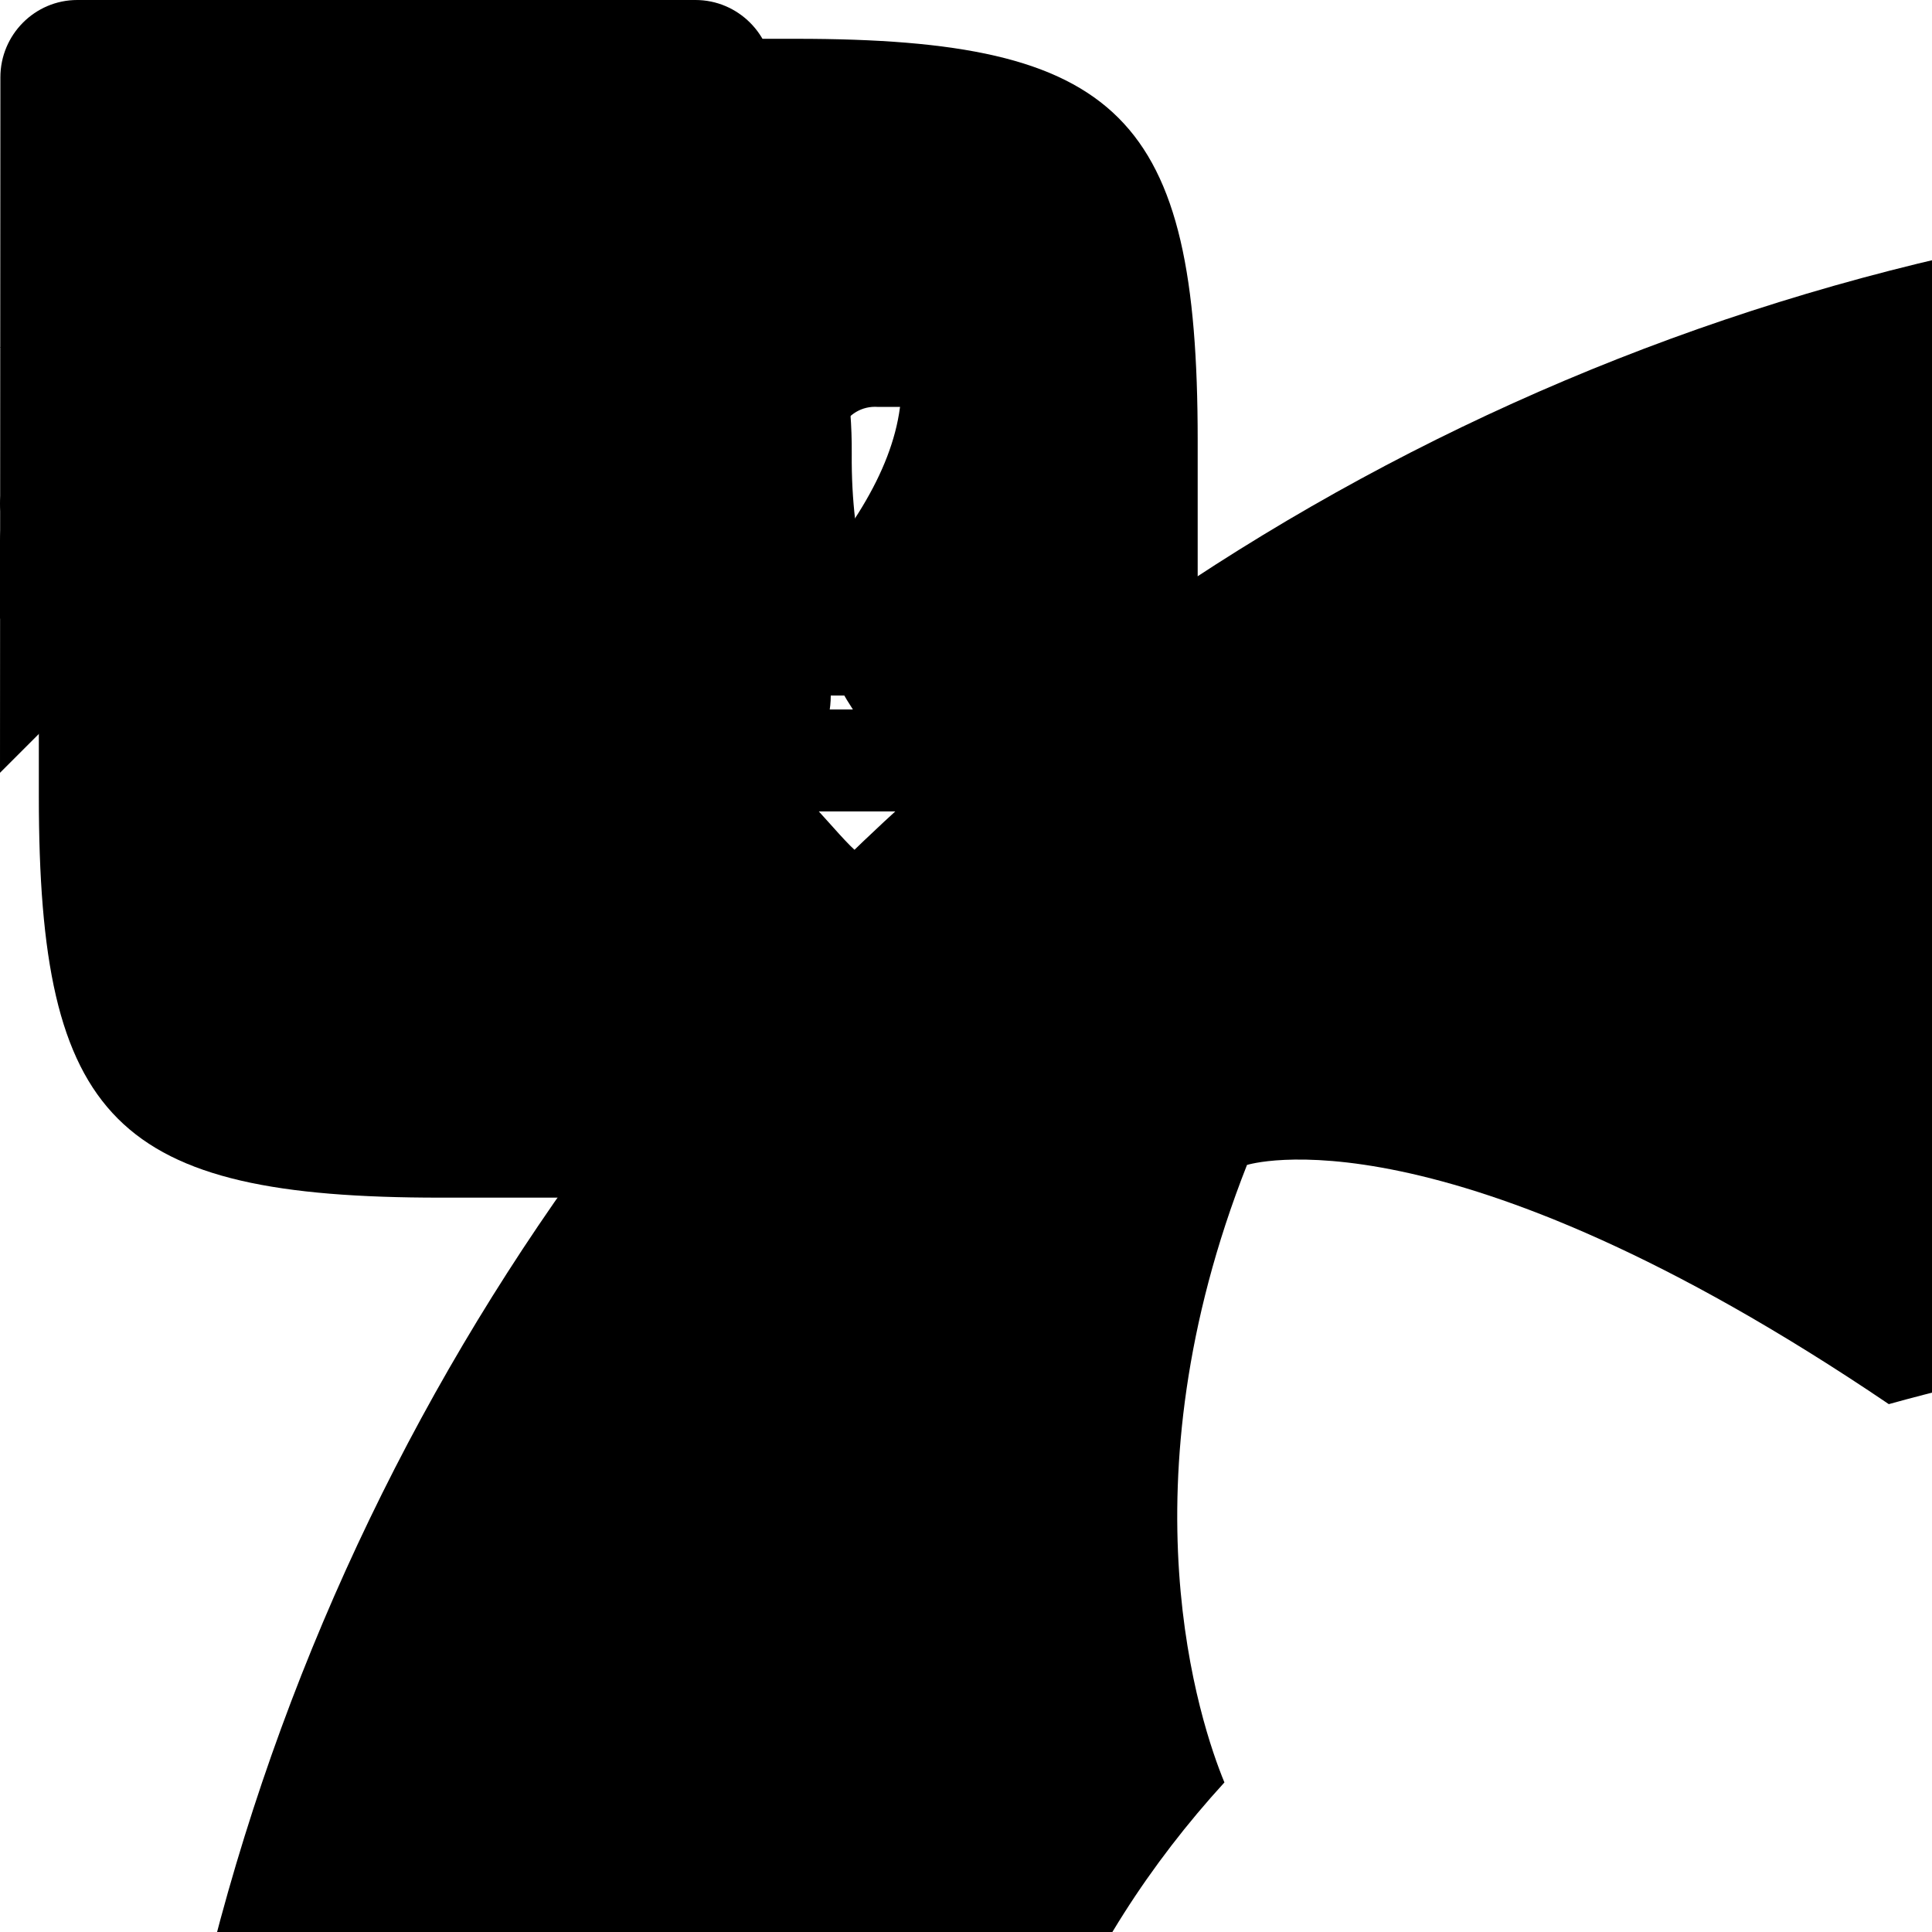
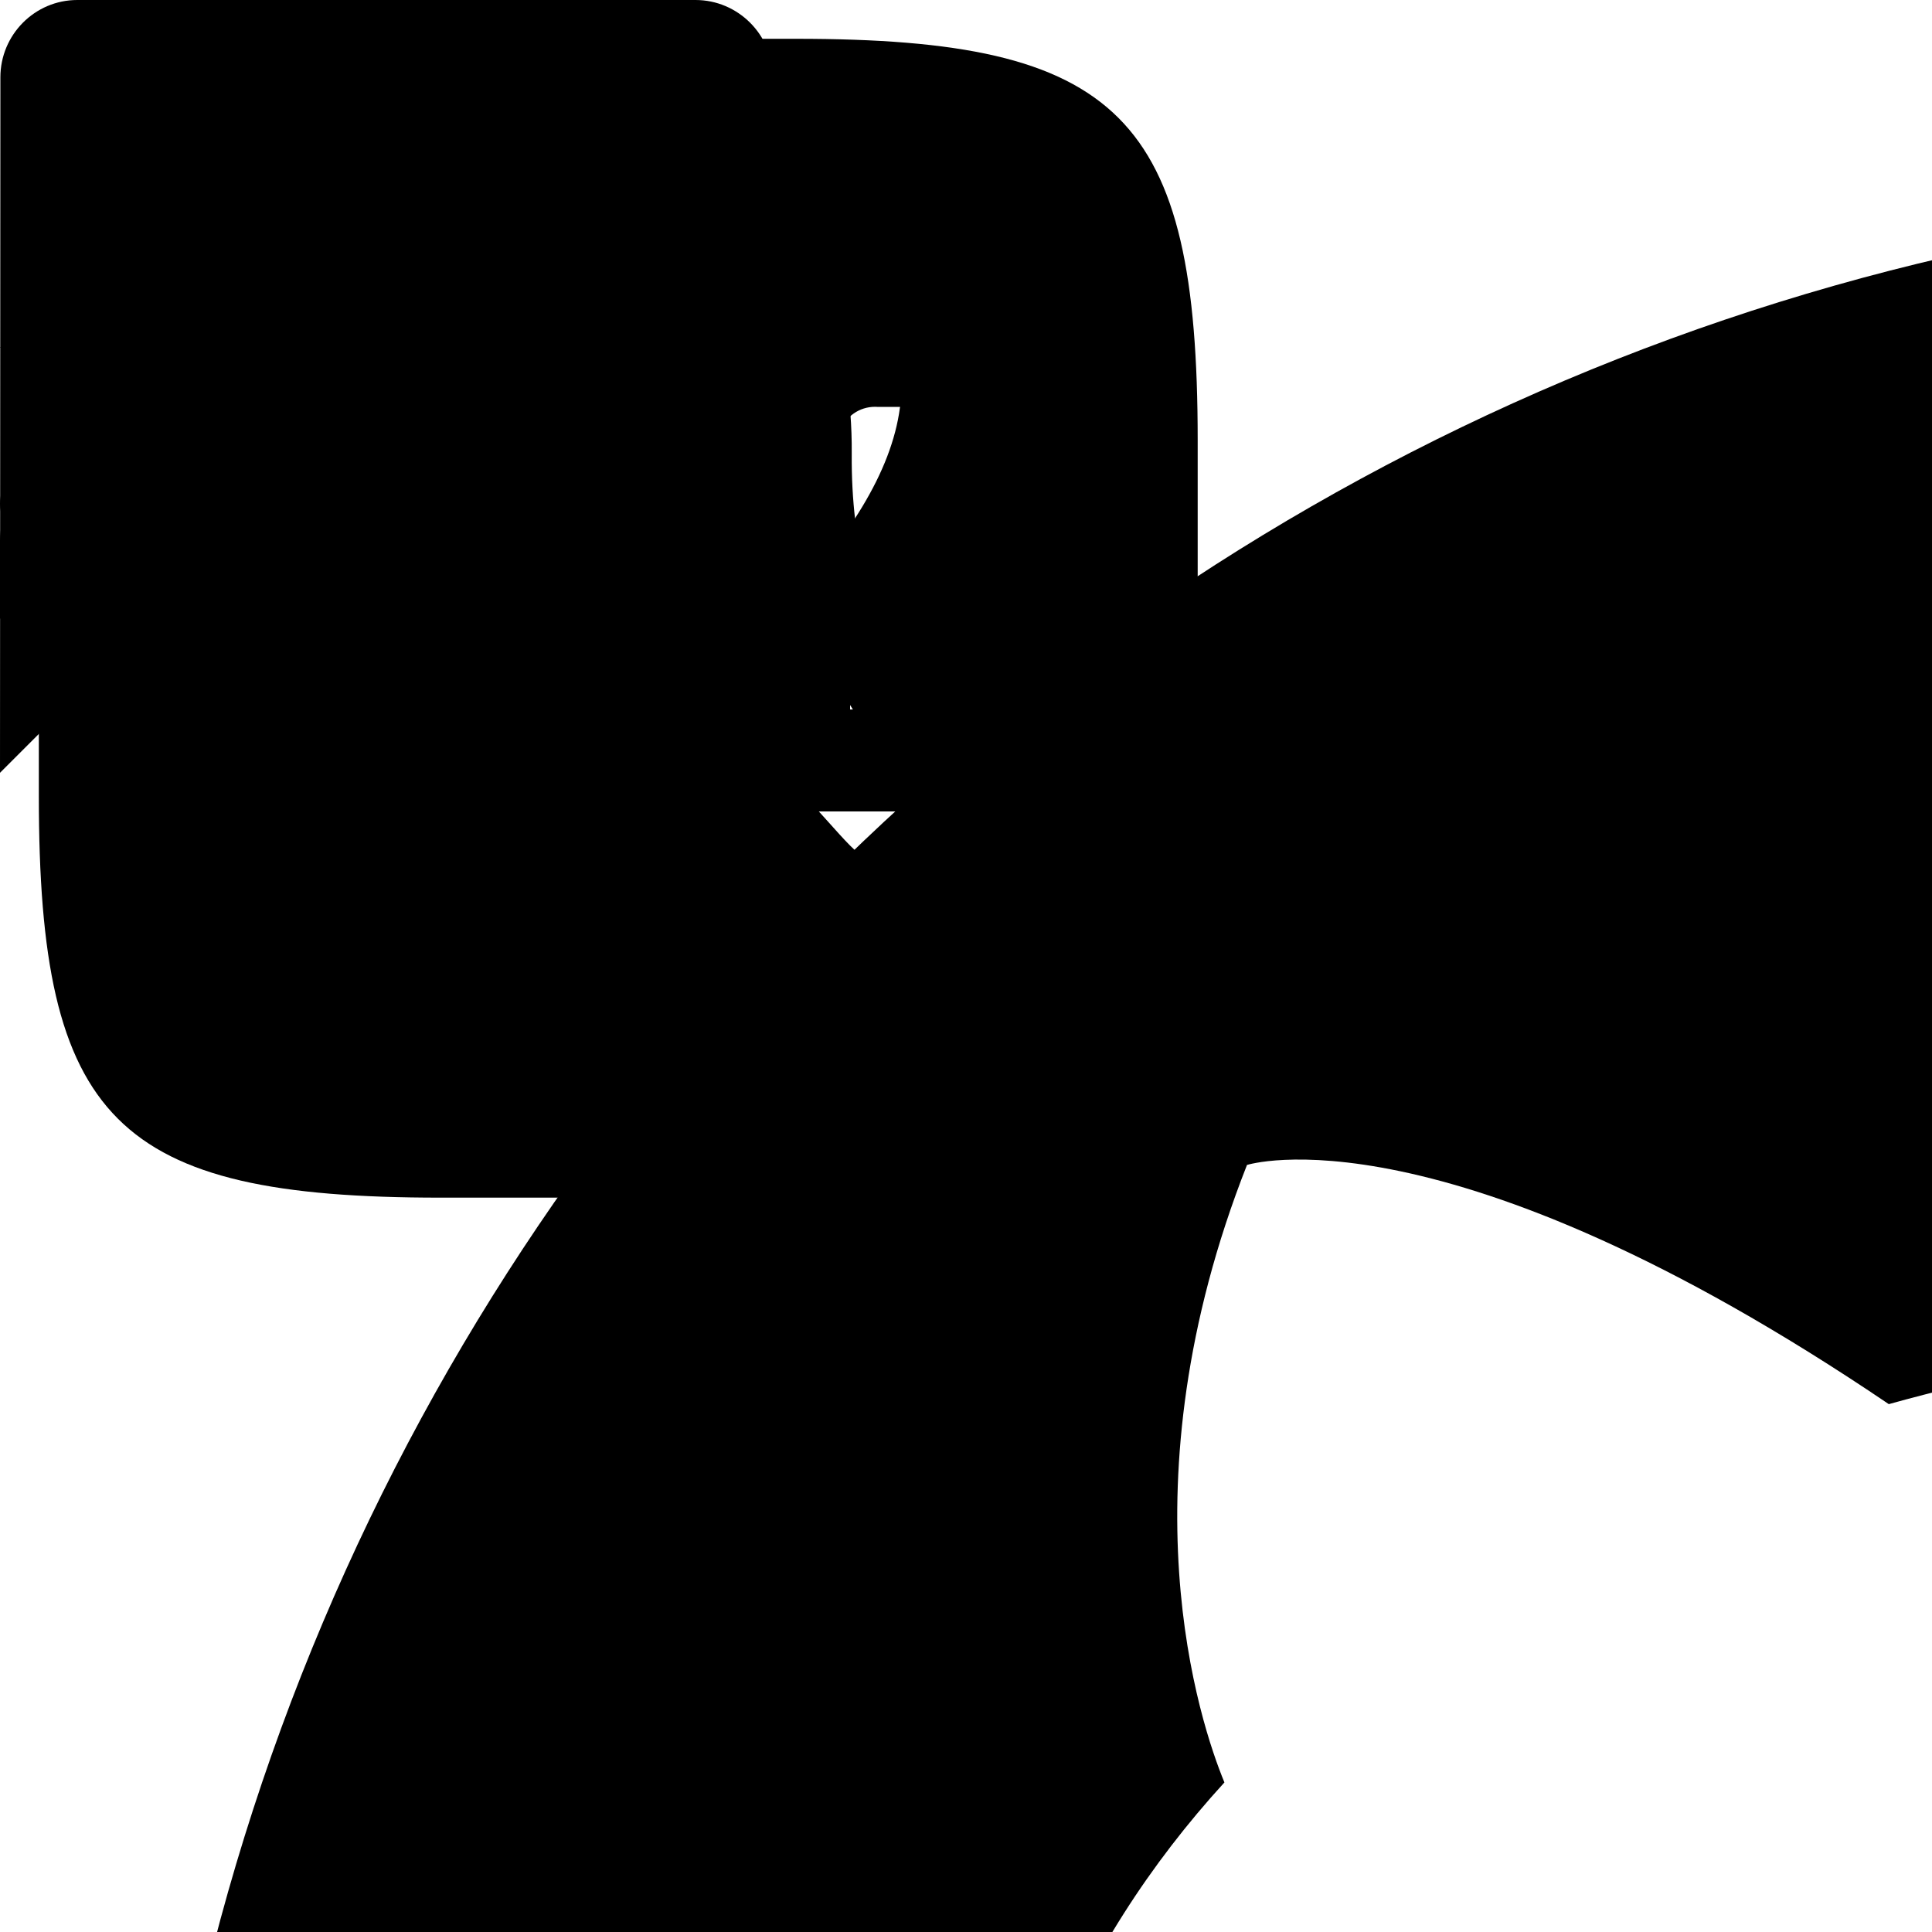
<svg xmlns="http://www.w3.org/2000/svg" viewBox="0 0 50 50" width="50px" height="50px">
  <g id="home">
    <path d="M8 17V11H12V17H17V9H20L10 0L0 9H3V17H8Z" fill="currentColor" />
  </g>
  <g id="profile">
    <path d="M8 8C10.21 8 12 6.21 12 4C12 1.79 10.21 0 8 0C5.79 0 4 1.79 4 4C4 6.21 5.79 8 8 8ZM8 10C5.33 10 0 11.34 0 14V16H16V14C16 11.34 10.67 10 8 10Z" fill="currentColor" />
  </g>
  <g id="messages">
    <path d="M18 0H2C0.9 0 0.01 0.9 0.01 2L0 20L4 16H18C19.1 16 20 15.1 20 14V2C20 0.9 19.1 0 18 0ZM16 12H4V10H16V12ZM16 9H4V7H16V9ZM16 6H4V4H16V6Z" fill="currentColor" />
+   </g>
+   <g id="chat" fill="none">
+     <path d="M16 8H20C20.552 8 21 8.448 21 9V20L17.667 17.231C17.488 17.082 17.261 17 17.027 17H9C8.448 17 8 16.552 8 16V13M16 8V5C16 4.448 15.552 4 15 4H4C3.448 4 3 4.448 3 5V16L6.333 13.231C6.513 13.082 6.739 13 6.973 13H8M16 8V12C16 12.552 15.552 13 15 13H8" stroke="currentColor" stroke-width="2" stroke-linecap="round" stroke-linejoin="round" />
  </g>
  <g id="notifications">
    <path d="M24.409 18.526C24.387 18.509 22.002 16.681 22.043 11.743C22.066 8.894 21.13 6.363 19.403 4.616C17.856 3.049 15.761 2.183 13.506 2.171H13.491C11.236 2.183 9.142 3.049 7.594 4.617C5.868 6.364 4.93 8.894 4.955 11.743C4.996 16.614 2.682 18.456 2.59 18.526C2.297 18.744 2.178 19.123 2.292 19.469C2.406 19.816 2.73 20.049 3.093 20.049H8.628C8.742 22.647 10.874 24.729 13.499 24.729C16.123 24.729 18.253 22.647 18.367 20.049H23.904C24.266 20.049 24.59 19.817 24.703 19.47C24.819 19.125 24.699 18.745 24.407 18.528L24.409 18.526ZM13.5 23.038C11.807 23.038 10.429 21.714 10.319 20.047H16.681C16.569 21.712 15.193 23.04 13.5 23.04V23.038ZM4.928 18.36C5.76 17.087 6.669 14.954 6.642 11.727C6.622 9.297 7.367 7.247 8.794 5.802C10.024 4.556 11.697 3.867 13.5 3.859C15.303 3.868 16.973 4.556 18.203 5.803C19.631 7.248 20.377 9.297 20.357 11.728C20.33 14.955 21.24 17.089 22.073 18.361H4.928V18.36Z" fill="currentColor" />
  </g>
  <g id="settings">
    <path fill-rule="evenodd" clip-rule="evenodd" d="M20.402 13.58C20.76 13.77 21.036 14.07 21.23 14.37C21.608 14.99 21.578 15.75 21.21 16.42L20.494 17.62C20.116 18.26 19.411 18.66 18.685 18.66C18.328 18.66 17.929 18.56 17.602 18.36C17.336 18.19 17.03 18.13 16.703 18.13C15.691 18.13 14.843 18.96 14.812 19.95C14.812 21.1 13.872 22 12.697 22H11.307C10.121 22 9.181 21.1 9.181 19.95C9.161 18.96 8.312 18.13 7.301 18.13C6.963 18.13 6.657 18.19 6.401 18.36C6.074 18.56 5.666 18.66 5.318 18.66C4.582 18.66 3.877 18.26 3.499 17.62L2.794 16.42C2.416 15.77 2.395 14.99 2.773 14.37C2.937 14.07 3.244 13.77 3.591 13.58C3.877 13.44 4.061 13.21 4.235 12.94C4.746 12.08 4.439 10.95 3.571 10.44C2.559 9.87 2.232 8.6 2.814 7.61L3.499 6.43C4.092 5.44 5.359 5.09 6.381 5.67C7.27 6.15 8.425 5.83 8.946 4.98C9.11 4.7 9.202 4.4 9.181 4.1C9.161 3.71 9.273 3.34 9.467 3.04C9.845 2.42 10.53 2.02 11.276 2H12.717C13.473 2 14.158 2.42 14.536 3.04C14.72 3.34 14.843 3.71 14.812 4.1C14.792 4.4 14.884 4.7 15.047 4.98C15.568 5.83 16.723 6.15 17.622 5.67C18.634 5.09 19.912 5.44 20.494 6.43L21.179 7.61C21.772 8.6 21.445 9.87 20.423 10.44C19.554 10.95 19.247 12.08 19.769 12.94C19.932 13.21 20.116 13.44 20.402 13.58ZM9.11 12.01C9.11 13.58 10.408 14.83 12.012 14.83C13.616 14.83 14.884 13.58 14.884 12.01C14.884 10.44 13.616 9.18 12.012 9.18C10.408 9.18 9.11 10.44 9.11 12.01Z" fill="currentColor" />
  </g>
  <g id="location">
    <path fill-rule="evenodd" clip-rule="evenodd" d="M5 9C5 5.13 8.13 2 12 2C15.87 2 19 5.13 19 9C19 13.17 14.58 18.92 12.77 21.11C12.37 21.59 11.64 21.59 11.24 21.11C9.42 18.92 5 13.17 5 9ZM9.5 9C9.5 10.38 10.62 11.5 12 11.5C13.38 11.5 14.5 10.38 14.5 9C14.5 7.62 13.38 6.5 12 6.5C10.62 6.5 9.5 7.62 9.5 9Z" fill="currentColor" />
  </g>
  <g id="phone">
    <path fill-rule="evenodd" clip-rule="evenodd" d="M19.23 15.26L16.69 14.97C16.08 14.9 15.48 15.11 15.05 15.54L13.21 17.38C10.38 15.94 8.06 13.63 6.62 10.79L8.47 8.94C8.9 8.51 9.11 7.91 9.04 7.3L8.75 4.78C8.63 3.77 7.78 3.01 6.76 3.01H5.03C3.9 3.01 2.96 3.95 3.03 5.08C3.56 13.62 10.39 20.44 18.92 20.97C20.05 21.04 20.99 20.1 20.99 18.97V17.24C21 16.23 20.24 15.38 19.23 15.26Z" fill="currentColor" />
  </g>
  <g id="fax">
    <path fill-rule="evenodd" clip-rule="evenodd" d="M7 3H17C17.55 3 18 3.45 18 4V6C18 6.55 17.55 7 17 7H7C6.45 7 6 6.55 6 6V4C6 3.45 6.45 3 7 3ZM5 8H19C20.66 8 22 9.34 22 11V15C22 16.1 21.1 17 20 17H18V19C18 20.1 17.1 21 16 21H8C6.9 21 6 20.1 6 19V17H4C2.9 17 2 16.1 2 15V11C2 9.34 3.34 8 5 8ZM9 19H15C15.55 19 16 18.55 16 18V14H8V18C8 18.55 8.45 19 9 19ZM19 12C18.45 12 18 11.55 18 11C18 10.45 18.45 10 19 10C19.55 10 20 10.45 20 11C20 11.55 19.55 12 19 12Z" fill="currentColor" />
  </g>
  <g id="facebook">
    <path d="M12.614 21H3.993C3.445 21 3 20.555 3 20.006V3.993C3 3.445 3.445 3 3.993 3H20.007C20.555 3 21 3.445 21 3.993V20.006C21 20.555 20.555 21 20.007 21H15.42V14.029H17.759L18.11 11.313H15.42V9.578C15.42 8.792 15.638 8.256 16.766 8.256L18.204 8.255V5.826C17.956 5.793 17.102 5.719 16.108 5.719C14.034 5.719 12.614 6.985 12.614 9.309V11.313H10.269V14.029H12.614V21Z" fill="currentColor" />
  </g>
  <g id="twitter">
    <path d="M21 6.776C20.339 7.077 19.627 7.281 18.88 7.372C19.642 6.904 20.228 6.161 20.503 5.277C19.789 5.711 19 6.026 18.157 6.195C17.485 5.459 16.525 5 15.462 5C13.424 5 11.77 6.696 11.77 8.787C11.77 9.083 11.802 9.372 11.865 9.649C8.796 9.491 6.076 7.985 4.253 5.691C3.935 6.252 3.753 6.904 3.753 7.597C3.753 8.91 4.405 10.069 5.396 10.749C4.792 10.73 4.221 10.558 3.723 10.276V10.323C3.723 12.158 4.996 13.689 6.686 14.036C6.377 14.125 6.05 14.169 5.713 14.169C5.475 14.169 5.243 14.146 5.018 14.102C5.488 15.606 6.851 16.701 8.468 16.73C7.204 17.747 5.611 18.352 3.881 18.352C3.583 18.352 3.288 18.335 3 18.3C4.634 19.373 6.576 20 8.661 20C15.454 20 19.168 14.231 19.168 9.226C19.168 9.062 19.165 8.897 19.159 8.736C19.88 8.202 20.507 7.535 21 6.776Z" fill="currentColor" />
  </g>
  <g id="linkedin">
    <path fill-rule="evenodd" clip-rule="evenodd" d="M5.119 7.771H5.093C3.823 7.771 3 6.94 3 5.887C3 4.813 3.848 4 5.143 4C6.437 4 7.233 4.811 7.259 5.884C7.259 6.937 6.437 7.771 5.119 7.771ZM21 20H17.022V14.375C17.022 12.903 16.399 11.898 15.031 11.898C13.984 11.898 13.402 12.576 13.131 13.23C13.042 13.437 13.043 13.715 13.045 14.001V14.001C13.045 14.04 13.046 14.079 13.046 14.118V20H9.104C9.104 20 9.155 10.037 9.104 9.131H13.046V10.837C13.278 10.091 14.538 9.026 16.548 9.026C19.041 9.026 21 10.59 21 13.956V20ZM6.962 9.131H3.454V20H6.962V9.131Z" fill="currentColor" />
  </g>
  <g id="instagram">
    <path fill-rule="evenodd" clip-rule="evenodd" d="M12 3C9.556 3 9.249 3.01 8.289 3.054C7.331 3.098 6.677 3.25 6.105 3.473C5.513 3.702 5.011 4.01 4.511 4.511C4.01 5.011 3.702 5.513 3.473 6.105C3.25 6.677 3.098 7.331 3.054 8.289C3.01 9.249 3 9.556 3 12C3 14.444 3.01 14.751 3.054 15.711C3.098 16.669 3.25 17.323 3.473 17.895C3.702 18.487 4.01 18.989 4.511 19.489C5.011 19.99 5.513 20.297 6.105 20.527C6.677 20.75 7.331 20.902 8.289 20.946C9.249 20.99 9.556 21 12 21C14.444 21 14.751 20.99 15.711 20.946C16.669 20.902 17.323 20.75 17.895 20.527C18.487 20.297 18.989 19.99 19.489 19.489C19.99 18.989 20.297 18.487 20.527 17.895C20.75 17.323 20.902 16.669 20.946 15.711C20.99 14.751 21 14.444 21 12C21 9.556 20.99 9.249 20.946 8.289C20.902 7.331 20.75 6.677 20.527 6.105C20.297 5.513 19.99 5.011 19.489 4.511C18.989 4.01 18.487 3.702 17.895 3.473C17.323 3.25 16.669 3.098 15.711 3.054C14.751 3.01 14.444 3 12 3ZM12 4.622C14.403 4.622 14.688 4.631 15.637 4.674C16.514 4.714 16.991 4.861 17.308 4.984C17.728 5.147 18.028 5.342 18.343 5.657C18.658 5.972 18.853 6.272 19.016 6.692C19.139 7.009 19.286 7.486 19.326 8.363C19.369 9.312 19.378 9.597 19.378 12C19.378 14.403 19.369 14.688 19.326 15.637C19.286 16.514 19.139 16.991 19.016 17.308C18.853 17.728 18.658 18.028 18.343 18.343C18.028 18.658 17.728 18.853 17.308 19.016C16.991 19.139 16.514 19.286 15.637 19.326C14.688 19.369 14.403 19.378 12 19.378C9.597 19.378 9.312 19.369 8.363 19.326C7.486 19.286 7.009 19.139 6.692 19.016C6.272 18.853 5.972 18.658 5.657 18.343C5.342 18.028 5.147 17.728 4.984 17.308C4.861 16.991 4.714 16.514 4.674 15.637C4.631 14.688 4.622 14.403 4.622 12C4.622 9.597 4.631 9.312 4.674 8.363C4.714 7.486 4.861 7.009 4.984 6.692C5.147 6.272 5.342 5.972 5.657 5.657C5.972 5.342 6.272 5.147 6.692 4.984C7.009 4.861 7.486 4.714 8.363 4.674C9.312 4.631 9.597 4.622 12 4.622ZM7.378 12C7.378 9.448 9.448 7.378 12 7.378C14.553 7.378 16.622 9.448 16.622 12C16.622 14.553 14.553 16.622 12 16.622C9.448 16.622 7.378 14.553 7.378 12ZM12 15C10.343 15 9 13.657 9 12C9 10.343 10.343 9 12 9C13.657 9 15 10.343 15 12C15 13.657 13.657 15 12 15ZM16.804 8.276C17.401 8.276 17.884 7.792 17.884 7.196C17.884 6.599 17.401 6.116 16.804 6.116C16.208 6.116 15.724 6.599 15.724 7.196C15.724 7.792 16.208 8.276 16.804 8.276Z" fill="currentColor" />
  </g>
  <g id="youtube">
    <path fill-rule="evenodd" clip-rule="evenodd" d="M20.105 6.97C20.644 7.531 20.82 8.804 20.82 8.804C20.82 8.804 21 10.3 21 11.796V13.198C21 14.694 20.82 16.189 20.82 16.189C20.82 16.189 20.644 17.463 20.105 18.024C19.488 18.687 18.804 18.756 18.417 18.795C18.375 18.799 18.336 18.803 18.301 18.807C15.782 18.994 12 19 12 19C12 19 7.32 18.956 5.88 18.814C5.812 18.801 5.729 18.791 5.635 18.779C5.179 18.723 4.463 18.635 3.895 18.024C3.356 17.463 3.18 16.189 3.18 16.189C3.18 16.189 3 14.694 3 13.198V11.796C3 10.3 3.18 8.804 3.18 8.804C3.18 8.804 3.356 7.531 3.895 6.97C4.513 6.305 5.198 6.238 5.584 6.199C5.626 6.195 5.664 6.191 5.699 6.187C8.218 6 11.996 6 11.996 6H12.004C12.004 6 15.782 6 18.301 6.187C18.336 6.191 18.374 6.195 18.416 6.199C18.802 6.238 19.487 6.305 20.105 6.97ZM10.141 9.704L10.142 14.897L15.004 12.31L10.141 9.704Z" fill="currentColor" />
  </g>
  <g id="github" fill="currentColor">
    <path d="M64 5.103c-33.347 0-60.388 27.035-60.388 60.388 0 26.682 17.303 49.317 41.297 57.303 3.017.56 4.125-1.31 4.125-2.905 0-1.44-.056-6.197-.082-11.243-16.8 3.653-20.345-7.125-20.345-7.125-2.747-6.98-6.705-8.836-6.705-8.836-5.48-3.748.413-3.67.413-3.67 6.063.425 9.257 6.223 9.257 6.223 5.386 9.23 14.127 6.562 17.573 5.02.542-3.903 2.107-6.568 3.834-8.076-13.413-1.525-27.514-6.704-27.514-29.843 0-6.593 2.36-11.98 6.223-16.21-.628-1.52-2.695-7.662.584-15.98 0 0 5.07-1.623 16.61 6.19C53.7 35 58.867 34.327 64 34.304c5.13.023 10.3.694 15.127 2.033 11.526-7.813 16.59-6.19 16.59-6.19 3.287 8.317 1.22 14.46.593 15.98 3.872 4.23 6.215 9.617 6.215 16.21 0 23.194-14.127 28.3-27.574 29.796 2.167 1.874 4.097 5.55 4.097 11.183 0 8.08-.07 14.583-.07 16.572 0 1.607 1.088 3.49 4.148 2.897 23.98-7.994 41.263-30.622 41.263-57.294C124.388 32.14 97.35 5.104 64 5.104z" />
    <path d="M26.484 91.806c-.133.3-.605.39-1.035.185-.44-.196-.685-.605-.543-.906.13-.31.603-.395 1.04-.188.44.197.69.61.537.91zm2.446 2.729c-.287.267-.85.143-1.232-.28-.396-.42-.47-.983-.177-1.254.298-.266.844-.14 1.24.28.394.426.472.984.17 1.255zM31.312 98.012c-.37.258-.976.017-1.35-.52-.37-.538-.37-1.183.01-1.44.373-.258.97-.025 1.35.507.368.545.368 1.19-.01 1.452zm3.261 3.361c-.33.365-1.036.267-1.552-.23-.527-.487-.674-1.18-.343-1.544.336-.366 1.045-.264 1.564.23.527.486.686 1.18.333 1.543zm4.5 1.951c-.147.473-.825.688-1.51.486-.683-.207-1.13-.76-.99-1.238.14-.477.823-.7 1.512-.485.683.206 1.13.756.988 1.237zm4.943.361c.017.498-.563.91-1.28.92-.723.017-1.308-.387-1.315-.877 0-.503.568-.91 1.29-.924.717-.013 1.306.387 1.306.88zm4.598-.782c.086.485-.413.984-1.126 1.117-.7.13-1.35-.172-1.44-.653-.086-.498.422-.997 1.122-1.126.714-.123 1.354.17 1.444.663zm0 0" />
  </g>
  <g id="vk">
    <path d="M25.217 22.402h-2.179c-0.825 0-1.080-0.656-2.562-2.158-1.291-1.25-1.862-1.418-2.179-1.418-0.445 0-0.572 0.127-0.572 0.741v1.968c0 0.53-0.169 0.847-1.566 0.847-2.818-0.189-5.24-1.726-6.646-3.966l-0.021-0.035c-1.632-2.027-2.835-4.47-3.43-7.142l-0.022-0.117c0-0.317 0.127-0.614 0.741-0.614h2.179c0.55 0 0.762 0.254 0.975 0.846 1.078 3.112 2.878 5.842 3.619 5.842 0.275 0 0.402-0.127 0.402-0.825v-3.219c-0.085-1.482-0.868-1.608-0.868-2.137 0.009-0.283 0.241-0.509 0.525-0.509 0.009 0 0.017 0 0.026 0.001l-0.001-0h3.429c0.466 0 0.635 0.254 0.635 0.804v4.34c0 0.465 0.212 0.635 0.339 0.635 0.275 0 0.509-0.17 1.016-0.677 1.054-1.287 1.955-2.759 2.642-4.346l0.046-0.12c0.145-0.363 0.493-0.615 0.9-0.615 0.019 0 0.037 0.001 0.056 0.002l-0.003-0h2.179c0.656 0 0.805 0.337 0.656 0.804-0.874 1.925-1.856 3.579-2.994 5.111l0.052-0.074c-0.232 0.381-0.317 0.55 0 0.975 0.232 0.317 0.995 0.973 1.503 1.566 0.735 0.727 1.351 1.573 1.816 2.507l0.025 0.055c0.212 0.612-0.106 0.93-0.72 0.93zM20.604 1.004h-9.207c-8.403 0-10.392 1.989-10.392 10.392v9.207c0 8.403 1.989 10.392 10.392 10.392h9.207c8.403 0 10.392-1.989 10.392-10.392v-9.207c0-8.403-2.011-10.392-10.392-10.392z" fill="currentColor" />
  </g>
  <g id="rss">
    <path fill-rule="evenodd" clip-rule="evenodd" d="M21 21H17.572C17.572 12.965 11.035 6.428 3 6.428V3C12.925 3 21 11.075 21 21ZM3 18.429C3 17.009 4.152 15.857 5.572 15.857C6.992 15.857 8.143 17.009 8.143 18.429C8.143 19.849 6.992 21 5.572 21C4.152 21 3 19.849 3 18.429ZM11.572 21H15C15 14.383 9.617 9 3 9V12.429C7.726 12.429 11.572 16.274 11.572 21Z" fill="currentColor" />
  </g>
  <g id="comments">
    <path d="M23.333 2.333H4.667C3.383 2.333 2.333 3.383 2.333 4.667V25.667L7 21H23.333C24.617 21 25.667 19.95 25.667 18.667V4.667C25.667 3.383 24.617 2.333 23.333 2.333ZM23.333 18.667H7L4.667 21V4.667H23.333V18.667Z" fill="currentColor" />
  </g>
  <g id="likes">
    <path d="M19.25 3.5C17.22 3.5 15.272 4.445 14 5.938C12.728 4.445 10.78 3.5 8.75 3.5C5.157 3.5 2.333 6.323 2.333 9.917C2.333 14.327 6.3 17.92 12.308 23.38L14 24.908L15.692 23.368C21.7 17.92 25.667 14.327 25.667 9.917C25.667 6.323 22.843 3.5 19.25 3.5ZM14.117 21.642L14 21.758L13.883 21.642C8.33 16.613 4.667 13.288 4.667 9.917C4.667 7.583 6.417 5.833 8.75 5.833C10.547 5.833 12.297 6.988 12.915 8.587H15.097C15.703 6.988 17.453 5.833 19.25 5.833C21.583 5.833 23.333 7.583 23.333 9.917C23.333 13.288 19.67 16.613 14.117 21.642Z" fill="currentColor" />
  </g>
  <g id="leftArrow">
    <polygon style="fill:currentColor;" points="12,18 6,18 6,22 0,16 6,10 6,14 12,14" />
  </g>
  <g id="rightArrow">
    <polygon style="fill:currentColor;" points="20,14 26,14 26,10 32,16 26,22 26,18 20,18" />
  </g>
  <g id="error">
    <path fill-rule="evenodd" clip-rule="evenodd" d="M12 22c5.523 0 10-4.477 10-10S17.523 2 12 2 2 6.477 2 12s4.477 10 10 10zm-1.5-5.009c0-.867.659-1.491 1.491-1.491.85 0 1.509.624 1.509 1.491 0 .867-.659 1.509-1.509 1.509-.832 0-1.491-.642-1.491-1.509zM11.172 6a.5.5 0 0 0-.499.522l.306 7a.5.5 0 0 0 .5.478h1.043a.5.5 0 0 0 .5-.478l.305-7a.5.5 0 0 0-.5-.522h-1.655z" fill="currentColor" />
  </g>
  <g id="success">
    <path fill="currentColor" d="M512 64a448 448 0 1 1 0 896 448 448 0 0 1 0-896zm-55.808 536.384-99.52-99.584a38.4 38.4 0 1 0-54.336 54.336l126.72 126.72a38.272 38.272 0 0 0 54.336 0l262.4-262.464a38.4 38.4 0 1 0-54.272-54.336L456.192 600.384z" />
  </g>
  <g id="info">
    <path d="M12 22C6.477 22 2 17.523 2 12S6.477 2 12 2s10 4.477 10 10-4.477 10-10 10zm-.696-3.534c.63 0 1.332-.288 2.196-1.458l.911-1.22a.334.334 0 0 0-.074-.472.38.38 0 0 0-.505.06l-1.475 1.679a.241.241 0 0 1-.279.061.211.211 0 0 1-.12-.244l1.858-7.446a.499.499 0 0 0-.575-.613l-3.35.613a.35.35 0 0 0-.276.258l-.086.334a.25.25 0 0 0 .243.312h1.73l-1.476 5.922c-.054.234-.144.63-.144.918 0 .666.396 1.296 1.422 1.296zm1.83-10.536c.702 0 1.242-.414 1.386-1.044.036-.144.054-.306.054-.414 0-.504-.396-.972-1.134-.972-.702 0-1.242.414-1.386 1.044a1.868 1.868 0 0 0-.054.414c0 .504.396.972 1.134.972z" fill="currentColor" />
  </g>
  <g id="avatarDefault">
    <path fill="currentColor" d="M628.736 528.896A416 416 0 0 1 928 928H96a415.872 415.872 0 0 1 299.264-399.104L512 704l116.736-175.104zM720 304a208 208 0 1 1-416 0 208 208 0 0 1 416 0z" />
  </g>
  <g id="cross">
    <path d="M16 8L8 16M8 8L16 16M21 12C21 16.971 16.971 21 12 21C7.029 21 3 16.971 3 12C3 7.029 7.029 3 12 3C16.971 3 21 7.029 21 12Z" stroke="currentColor" stroke-width="1.5" stroke-linecap="round" stroke-linejoin="round" fill="none" />
  </g>
  <g id="logo">
    <path d="M296.55 232.086c-4.42 0-8.076-3.578-8.076-7.998s3.498-7.998 7.904-7.998h0.172c4.406 0 7.998 3.578 7.998 7.998s-3.592 7.998-7.998 7.998zM328.54 232.086c-4.42 0-8.074-3.578-8.074-7.998s3.498-7.998 7.904-7.998h0.17c4.406 0 7.998 3.578 7.998 7.998s-3.592 7.998-7.998 7.998zM936.356 232.086c-4.422 0-8.078-3.578-8.078-7.998s3.5-7.998 7.906-7.998h0.172c4.402 0 7.996 3.578 7.996 7.998s-3.594 7.998-7.996 7.998zM968.344 232.086c-4.418 0-8.074-3.578-8.074-7.998s3.5-7.998 7.902-7.998h0.172c4.406 0 8 3.578 8 7.998s-3.594 7.998-8 7.998zM248.082 504.002H56.14a7.994 7.994 0 0 1-7.998-7.998v-191.94a7.994 7.994 0 0 1 7.998-7.998h191.942a7.994 7.994 0 0 1 7.998 7.998v191.94a7.994 7.994 0 0 1-7.998 7.998z m-183.944-15.994h175.946V312.06H64.138v175.948zM40.628 184.1c-4.42 0-8.076-3.576-8.076-7.996 0-4.422 3.498-7.998 7.904-7.998h0.172a8.002 8.002 0 0 1 7.998 7.998 8 8 0 0 1-7.998 7.996zM72.62 184.1c-4.42 0-8.076-3.576-8.076-7.996 0-4.422 3.498-7.998 7.904-7.998h0.172a8.002 8.002 0 0 1 7.998 7.998 8.004 8.004 0 0 1-7.998 7.996zM104.61 184.1c-4.42 0-8.076-3.576-8.076-7.996 0-4.422 3.498-7.998 7.904-7.998h0.172a8.002 8.002 0 0 1 7.998 7.998 8.004 8.004 0 0 1-7.998 7.996z" fill="currentColor" />
    <path d="M1015.848 200.096H8.156a7.994 7.994 0 0 1-7.998-7.998v-15.994c0-13.23 10.762-23.994 23.992-23.994h975.702c13.23 0 23.992 10.764 23.992 23.994v15.994a7.994 7.994 0 0 1-7.996 7.998zM16.152 184.1h991.696v-7.996c0-4.344-3.656-7.998-7.996-7.998H24.15a8.014 8.014 0 0 0-7.998 7.998v7.996z" fill="currentColor" />
    <path d="M1015.848 871.89H8.156a7.994 7.994 0 0 1-7.998-7.998V192.098a7.994 7.994 0 0 1 7.998-7.998h1007.692a7.994 7.994 0 0 1 7.996 7.998v671.794a7.994 7.994 0 0 1-7.996 7.998zM16.152 855.894h991.696V200.096H16.152v655.798z" fill="currentColor" />
    <path d="M152.094 456.018c-23.914 0-55.966-33.646-55.966-68.058 0-34.144 24.054-59.902 55.966-59.902 31.928 0 55.998 25.758 55.998 59.902 0 34.412-32.068 68.058-55.998 68.058z m0-111.968c-23.164 0-39.972 18.462-39.972 43.908 0 27.43 27.148 52.062 39.972 52.062 13.168 0 40.004-24.102 40.004-52.062 0-25.444-16.822-43.908-40.004-43.908z" fill="currentColor" />
    <path d="M248.096 472.012a6.96 6.96 0 0 1-1.376-0.124c-70.62-12.23-70.62-17.12-70.62-23.868a7.994 7.994 0 0 1 14.136-5.122c6.608 2.998 35.13 9.058 59.202 13.246a7.972 7.972 0 0 1 6.514 9.23 7.99 7.99 0 0 1-7.856 6.638z" fill="currentColor" />
    <path d="M184.1 456.018a7.994 7.994 0 0 1-7.998-7.998v-19.65c0-4.42 3.578-7.998 7.998-7.998s7.998 3.578 7.998 7.998v19.65a7.994 7.994 0 0 1-7.998 7.998zM56.124 472.012a7.992 7.992 0 0 1-7.856-6.638 7.972 7.972 0 0 1 6.512-9.23c24.072-4.188 52.594-10.264 59.202-13.246a7.998 7.998 0 0 1 14.136 5.122c0 6.748 0 11.636-70.62 23.868-0.452 0.092-0.92 0.124-1.374 0.124z" fill="currentColor" />
    <path d="M120.12 456.018a7.994 7.994 0 0 1-7.998-7.998v-19.65a7.994 7.994 0 0 1 7.998-7.998 7.994 7.994 0 0 1 7.998 7.998v19.65a7.994 7.994 0 0 1-7.998 7.998zM248.082 695.944H56.14a7.994 7.994 0 0 1-7.998-7.998v-191.942a7.992 7.992 0 0 1 7.998-7.996h191.942a7.992 7.992 0 0 1 7.998 7.996v191.942a7.994 7.994 0 0 1-7.998 7.998z m-183.944-15.994h175.946v-175.948H64.138v175.948z" fill="currentColor" />
    <path d="M104.61 551.988c-4.42 0-8.076-3.578-8.076-7.998s3.498-7.998 7.904-7.998h0.172c4.406 0 7.998 3.578 7.998 7.998s-3.594 7.998-7.998 7.998zM200.096 551.988h-63.98c-4.42 0-7.998-3.578-7.998-7.998s3.576-7.998 7.998-7.998h63.98c4.42 0 7.998 3.578 7.998 7.998s-3.578 7.998-7.998 7.998zM104.61 599.972c-4.42 0-8.076-3.576-8.076-7.996 0-4.422 3.498-7.998 7.904-7.998h0.172a8.002 8.002 0 0 1 7.998 7.998 8.004 8.004 0 0 1-7.998 7.996zM200.096 599.972h-63.98a7.992 7.992 0 0 1-7.998-7.996 7.992 7.992 0 0 1 7.998-7.998h63.98a7.994 7.994 0 0 1 7.998 7.998 7.994 7.994 0 0 1-7.998 7.996zM104.61 647.958c-4.42 0-8.076-3.578-8.076-7.998s3.498-7.998 7.904-7.998h0.172c4.406 0 7.998 3.578 7.998 7.998s-3.594 7.998-7.998 7.998zM200.096 647.958h-63.98c-4.42 0-7.998-3.578-7.998-7.998s3.576-7.998 7.998-7.998h63.98c4.42 0 7.998 3.578 7.998 7.998s-3.578 7.998-7.998 7.998zM1015.848 264.076H8.156c-4.42 0-7.998-3.578-7.998-7.998s3.578-7.998 7.998-7.998h1007.692c4.418 0 7.996 3.578 7.996 7.998s-3.578 7.998-7.996 7.998zM248.082 232.086H56.14c-4.42 0-7.998-3.578-7.998-7.998s3.578-7.998 7.998-7.998h191.942c4.42 0 7.998 3.578 7.998 7.998s-3.58 7.998-7.998 7.998zM967.86 440.022H296.066a7.994 7.994 0 0 1-7.998-7.998v-127.958a7.992 7.992 0 0 1 7.998-7.998H967.86c4.422 0 8 3.576 8 7.998v127.958a7.994 7.994 0 0 1-8 7.998z m-663.796-15.994h655.8V312.06h-655.8v111.968zM903.878 232.086H360.046c-4.42 0-7.998-3.578-7.998-7.998s3.576-7.998 7.998-7.998h543.832c4.422 0 8 3.578 8 7.998s-3.578 7.998-8 7.998zM352.034 559.984c-13.964 0-31.974-18.446-31.974-38.036 0-19.354 13.746-33.942 31.974-33.942 18.244 0 32.006 14.588 32.006 33.942 0 19.592-18.026 38.036-32.006 38.036z m0-55.982c-9.404 0-15.98 7.374-15.98 17.948 0 12.122 12.058 22.042 15.98 22.042 3.92 0 16.01-9.92 16.01-22.042 0-10.574-6.576-17.948-16.01-17.948z" fill="currentColor" />
    <path d="M397.722 577.356c-0.546 0-1.108-0.062-1.67-0.172-34.334-7.232-36.004-11.058-36.004-17.2a7.992 7.992 0 0 1 7.998-7.996c2.422 0 4.578 1.062 6.044 2.764 3.782 1.672 15.59 4.732 25.274 6.78a8.008 8.008 0 0 1 6.17 9.482 8.004 8.004 0 0 1-7.812 6.342z" fill="currentColor" />
    <path d="M368.044 567.982a7.994 7.994 0 0 1-7.998-7.998v-17.854a7.994 7.994 0 0 1 7.998-7.998 7.994 7.994 0 0 1 7.998 7.998v17.854a7.994 7.994 0 0 1-7.998 7.998zM306.376 577.356a8 8 0 0 1-7.81-6.342 8.008 8.008 0 0 1 6.17-9.482c9.684-2.046 21.494-5.108 25.274-6.78a7.992 7.992 0 0 1 14.042 5.232c0 6.14-1.672 9.966-36.004 17.2a8.92 8.92 0 0 1-1.672 0.172z" fill="currentColor" />
    <path d="M336.054 567.982a7.994 7.994 0 0 1-7.998-7.998v-17.854a7.994 7.994 0 0 1 7.998-7.998 7.994 7.994 0 0 1 7.998 7.998v17.854a7.994 7.994 0 0 1-7.998 7.998z" fill="currentColor" />
    <path d="M408.032 599.972h-111.966a7.992 7.992 0 0 1-7.998-7.996v-111.966a7.994 7.994 0 0 1 7.998-7.998h111.966a7.994 7.994 0 0 1 7.998 7.998v111.966a7.992 7.992 0 0 1-7.998 7.996z m-103.968-15.994h95.97v-95.97h-95.97v95.97z" fill="currentColor" />
    <path d="M967.86 504.002H456.016a7.994 7.994 0 0 1-7.998-7.998 7.992 7.992 0 0 1 7.998-7.996H967.86c4.422 0 8 3.576 8 7.996a7.994 7.994 0 0 1-8 7.998z" fill="" />
    <path d="M967.86 535.992H456.016a7.992 7.992 0 0 1-7.998-7.996 7.994 7.994 0 0 1 7.998-7.998H967.86c4.422 0 8 3.576 8 7.998a7.994 7.994 0 0 1-8 7.996z" fill="currentColor" />
    <path d="M711.938 567.982h-255.92a7.994 7.994 0 0 1-7.998-7.998 7.992 7.992 0 0 1 7.998-7.996h255.92c4.422 0 8 3.576 8 7.996a7.994 7.994 0 0 1-8 7.998z" fill="currentColor" />
    <path d="M352.034 719.938c-13.964 0-31.974-18.45-31.974-38.036 0-19.356 13.746-33.944 31.974-33.944 18.244 0 32.006 14.588 32.006 33.944 0 19.586-18.026 38.036-32.006 38.036z m0-55.984c-9.404 0-15.98 7.374-15.98 17.95 0 12.122 12.058 22.04 15.98 22.04 3.92 0 16.01-9.918 16.01-22.04 0-10.578-6.576-17.95-16.01-17.95z" fill="currentColor" />
    <path d="M397.722 737.306c-0.546 0-1.108-0.062-1.67-0.172-34.334-7.232-36.004-11.06-36.004-17.198a7.994 7.994 0 0 1 7.998-7.998c2.422 0 4.578 1.06 6.044 2.764 3.782 1.672 15.59 4.734 25.274 6.78a8.006 8.006 0 0 1 6.17 9.482 8.004 8.004 0 0 1-7.812 6.342z" fill="currentColor" />
    <path d="M368.044 727.934a7.992 7.992 0 0 1-7.998-7.996v-17.856a7.992 7.992 0 0 1 7.998-7.996 7.992 7.992 0 0 1 7.998 7.996v17.856a7.992 7.992 0 0 1-7.998 7.996zM306.376 737.306a8 8 0 0 1-7.81-6.342 8.008 8.008 0 0 1 6.17-9.482c9.684-2.044 21.494-5.108 25.274-6.78a7.956 7.956 0 0 1 6.044-2.764 7.994 7.994 0 0 1 7.998 7.998c0 6.136-1.672 9.964-36.004 17.198a8.756 8.756 0 0 1-1.672 0.172z" fill="currentColor" />
    <path d="M336.054 727.934a7.992 7.992 0 0 1-7.998-7.996v-17.856a7.992 7.992 0 0 1 7.998-7.996 7.992 7.992 0 0 1 7.998 7.996v17.856a7.992 7.992 0 0 1-7.998 7.996z" fill="" />
    <path d="M408.032 759.924h-111.966a7.994 7.994 0 0 1-7.998-7.998V639.96a7.994 7.994 0 0 1 7.998-7.998h111.966a7.994 7.994 0 0 1 7.998 7.998v111.964c0 4.424-3.578 8-7.998 8z m-103.968-15.994h95.97V647.96h-95.97v95.97z" fill="currentColor" />
    <path d="M967.86 663.954H456.016a7.992 7.992 0 0 1-7.998-7.996 7.994 7.994 0 0 1 7.998-7.998H967.86c4.422 0 8 3.576 8 7.998a7.994 7.994 0 0 1-8 7.996z" fill="currentColor" />
    <path d="M711.938 695.944h-255.92a7.994 7.994 0 0 1-7.998-7.998 7.992 7.992 0 0 1 7.998-7.996h255.92c4.422 0 8 3.576 8 7.996a7.994 7.994 0 0 1-8 7.998z" fill="currentColor" />
    <path d="M919.876 360.046H344.052c-4.42 0-7.998-3.578-7.998-7.998s3.578-7.998 7.998-7.998h575.824c4.422 0 7.996 3.578 7.996 7.998s-3.576 7.998-7.996 7.998z" fill="currentColor" />
    <path d="M663.954 392.038H344.052c-4.42 0-7.998-3.578-7.998-7.998s3.578-7.998 7.998-7.998h319.902c4.422 0 8 3.578 8 7.998s-3.578 7.998-8 7.998z" fill="currentColor" />
    <path d="M519.996 839.898h-63.98a7.992 7.992 0 0 1-7.998-7.996v-63.98a7.994 7.994 0 0 1 7.998-7.998h63.98c4.422 0 8 3.576 8 7.998v63.98a7.994 7.994 0 0 1-8 7.996z m-55.982-15.994H512v-47.986h-47.986v47.986z" fill="currentColor" />
    <path d="M967.86 791.914H567.984c-4.422 0-8-3.576-8-7.998a7.994 7.994 0 0 1 8-7.998H967.86c4.422 0 8 3.578 8 7.998a7.994 7.994 0 0 1-8 7.998z" fill="currentColor" />
    <path d="M775.918 823.904H567.984c-4.422 0-8-3.576-8-7.998a7.994 7.994 0 0 1 8-7.996h207.934c4.422 0 8 3.576 8 7.996a7.994 7.994 0 0 1-8 7.998z" fill="currentColor" />
    <path d="M456.5 599.972c-4.42 0-8.076-3.576-8.076-7.996 0-4.422 3.5-7.998 7.904-7.998h0.172a8.002 8.002 0 0 1 7.998 7.998 8 8 0 0 1-7.998 7.996zM535.992 599.972h-46.642a7.992 7.992 0 0 1-7.998-7.996 7.994 7.994 0 0 1 7.998-7.998h46.642c4.422 0 8 3.576 8 7.998a7.994 7.994 0 0 1-8 7.996z" fill="currentColor" />
    <path d="M456.5 727.934c-4.42 0-8.076-3.576-8.076-7.996 0-4.422 3.5-7.998 7.904-7.998h0.172a8.002 8.002 0 0 1 7.998 7.998 8 8 0 0 1-7.998 7.996zM535.992 727.934h-46.642a7.992 7.992 0 0 1-7.998-7.996 7.994 7.994 0 0 1 7.998-7.998h46.642c4.422 0 8 3.576 8 7.998a7.994 7.994 0 0 1-8 7.996z" fill="currentColor" />
  </g>
  <g id="burgerMenu">
    <path d="M5 12H20" stroke="currentColor" stroke-width="2" stroke-linecap="round" />
    <path d="M5 17H20" stroke="currentColor" stroke-width="2" stroke-linecap="round" />
    <path d="M5 7H20" stroke="currentColor" stroke-width="2" stroke-linecap="round" />
  </g>
  <g id="addPhoto" fill="none">
    <path d="M21 11V18C21 19.105 20.105 20 19 20H5C3.895 20 3 19.105 3 18V9C3 7.895 3.895 7 5 7H6.5C7.13 7 7.722 6.704 8.1 6.2L9.15 4.8C9.528 4.296 10.12 4 10.75 4H13.25" stroke="currentColor" stroke-width="1" stroke-linecap="round" stroke-linejoin="round" />
    <path d="M18.5 4V6.5M18.5 9V6.5M18.5 6.5H16M18.5 6.5H21" stroke="currentColor" stroke-width="1" stroke-linecap="round" stroke-linejoin="round" />
    <circle cx="12" cy="13" r="4" stroke="currentColor" stroke-width="1" stroke-linecap="round" stroke-linejoin="round" />
  </g>
  <g id="readed" fill="currentColor">
    <path d="M17.582 6.957C17.973 6.567 17.973 5.933 17.582 5.543C17.192 5.152 16.558 5.152 16.168 5.543L5.545 16.165L1.707 12.327C1.317 11.937 0.683 11.937 0.293 12.327C-0.098 12.717 -0.098 13.351 0.293 13.741L4.838 18.287C5.229 18.677 5.862 18.677 6.253 18.287L17.582 6.957Z" />
    <path d="M23.582 6.957C23.973 6.567 23.973 5.933 23.582 5.543C23.192 5.152 22.558 5.152 22.168 5.543L10.838 16.872C10.448 17.263 10.448 17.896 10.838 18.287C11.229 18.677 11.862 18.677 12.252 18.287L23.582 6.957Z" />
  </g>
  <g id="trash" fill="transparent" stroke="currentColor">
    <path d="M18 6L17.199 18.013C17.129 19.065 17.094 19.591 16.867 19.99C16.667 20.341 16.365 20.623 16.001 20.8C15.588 21 15.061 21 14.006 21H9.994C8.939 21 8.412 21 7.999 20.8C7.635 20.623 7.333 20.341 7.133 19.99C6.906 19.591 6.871 19.065 6.801 18.013L6 6M4 6H20M16 6L15.729 5.188C15.467 4.401 15.336 4.008 15.093 3.717C14.878 3.46 14.602 3.261 14.29 3.139C13.938 3 13.523 3 12.694 3H11.306C10.477 3 10.062 3 9.71 3.139C9.398 3.261 9.122 3.46 8.907 3.717C8.664 4.008 8.533 4.401 8.271 5.188L8 6M14 10V17M10 10V17" stroke-width="1" stroke-linecap="round" stroke-linejoin="round" />
  </g>
  <g id="restore" fill="transparent" stroke="currentColor">
    <path d="M11 15L9 13M9 13L11 11M9 13H13C14.105 13 15 13.895 15 15V16M16 6L15.729 5.188C15.467 4.401 15.336 4.008 15.093 3.717C14.878 3.46 14.602 3.261 14.29 3.139C13.938 3 13.523 3 12.694 3H11.306C10.477 3 10.062 3 9.71 3.139C9.398 3.261 9.122 3.46 8.907 3.717C8.664 4.008 8.533 4.401 8.271 5.188L8 6M4 6H20M18 6V16.2C18 17.88 18 18.72 17.673 19.362C17.385 19.927 16.927 20.385 16.362 20.673C15.72 21 14.88 21 13.2 21H10.8C9.12 21 8.28 21 7.638 20.673C7.074 20.385 6.615 19.927 6.327 19.362C6 18.72 6 17.88 6 16.2V6" stroke-width="1" stroke-linecap="round" stroke-linejoin="round" />
  </g>
  <g id="spam" fill="transparent" stroke="currentColor">
    <path d="M15.936 2.5L21.5 8.067v7.87L15.936 21.5h-7.87L2.5 15.936v-7.87L8.066 2.5h7.87zm-.829 2H8.894L4.501 8.895v6.213l4.393 4.394h6.213l4.394-4.394V8.894l-4.394-4.393zM11 15h2v2h-2v-2zm0-8h2v6h-2V7z" />
  </g>
</svg>
